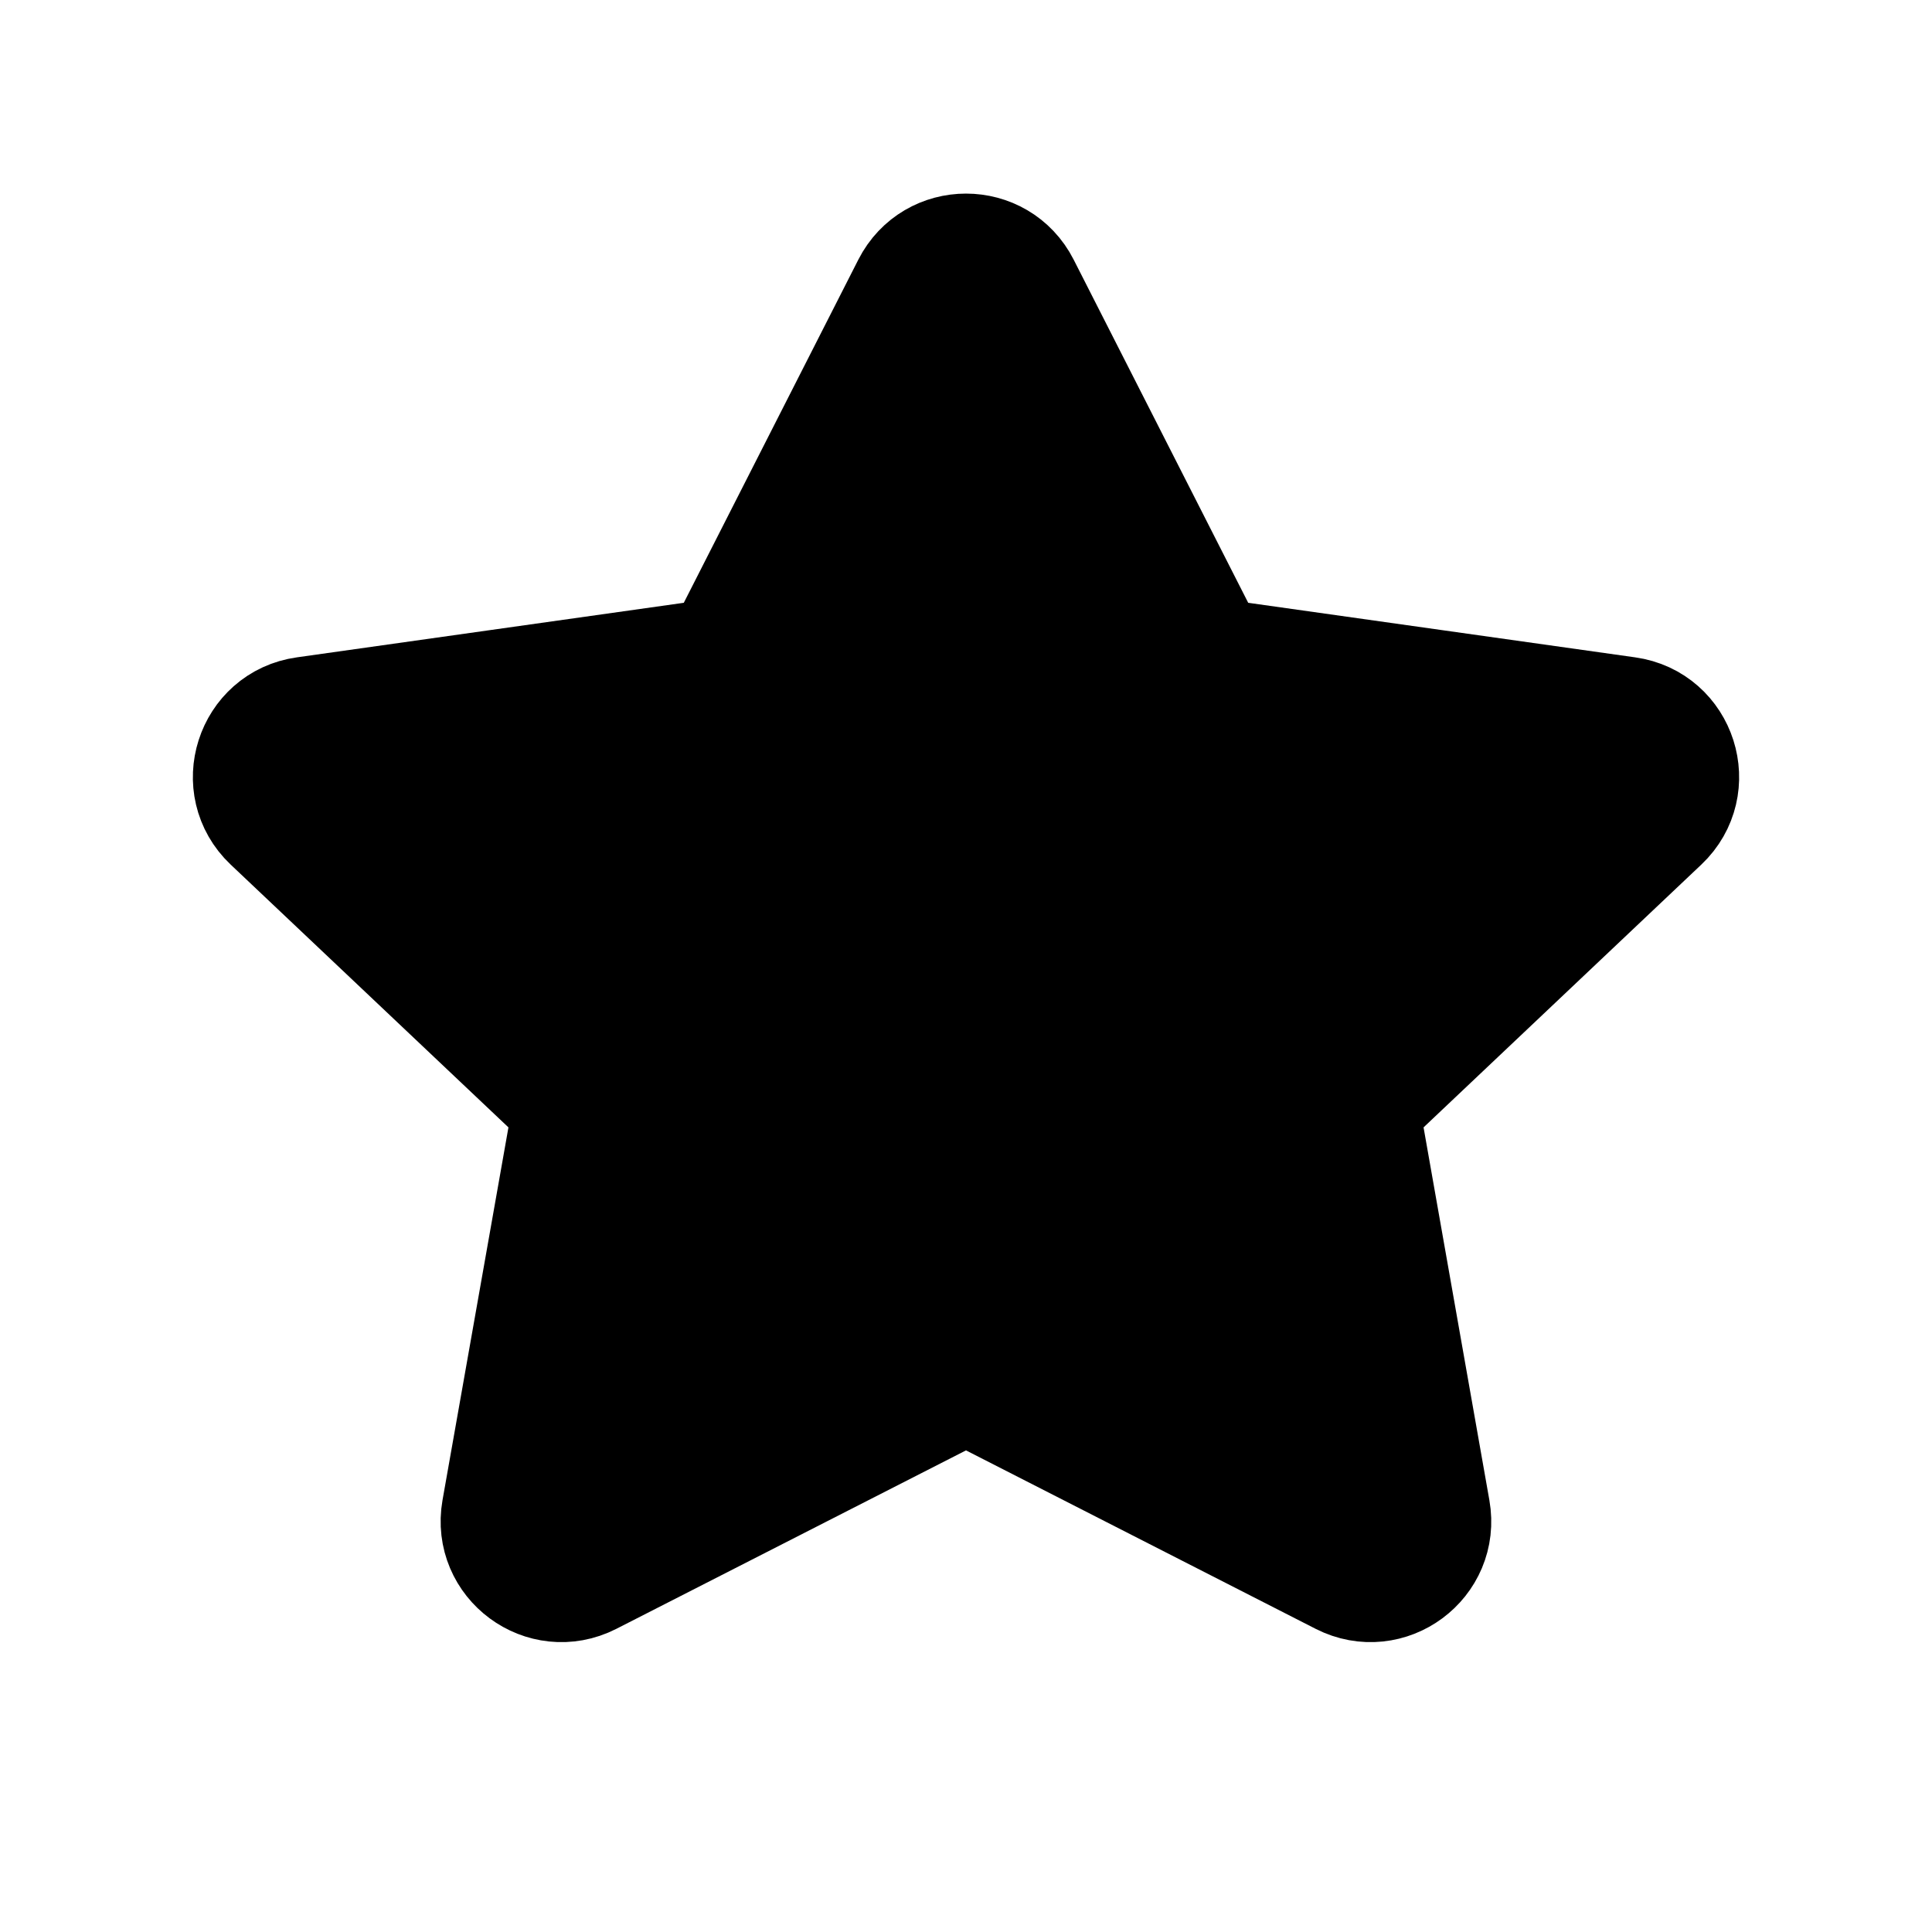
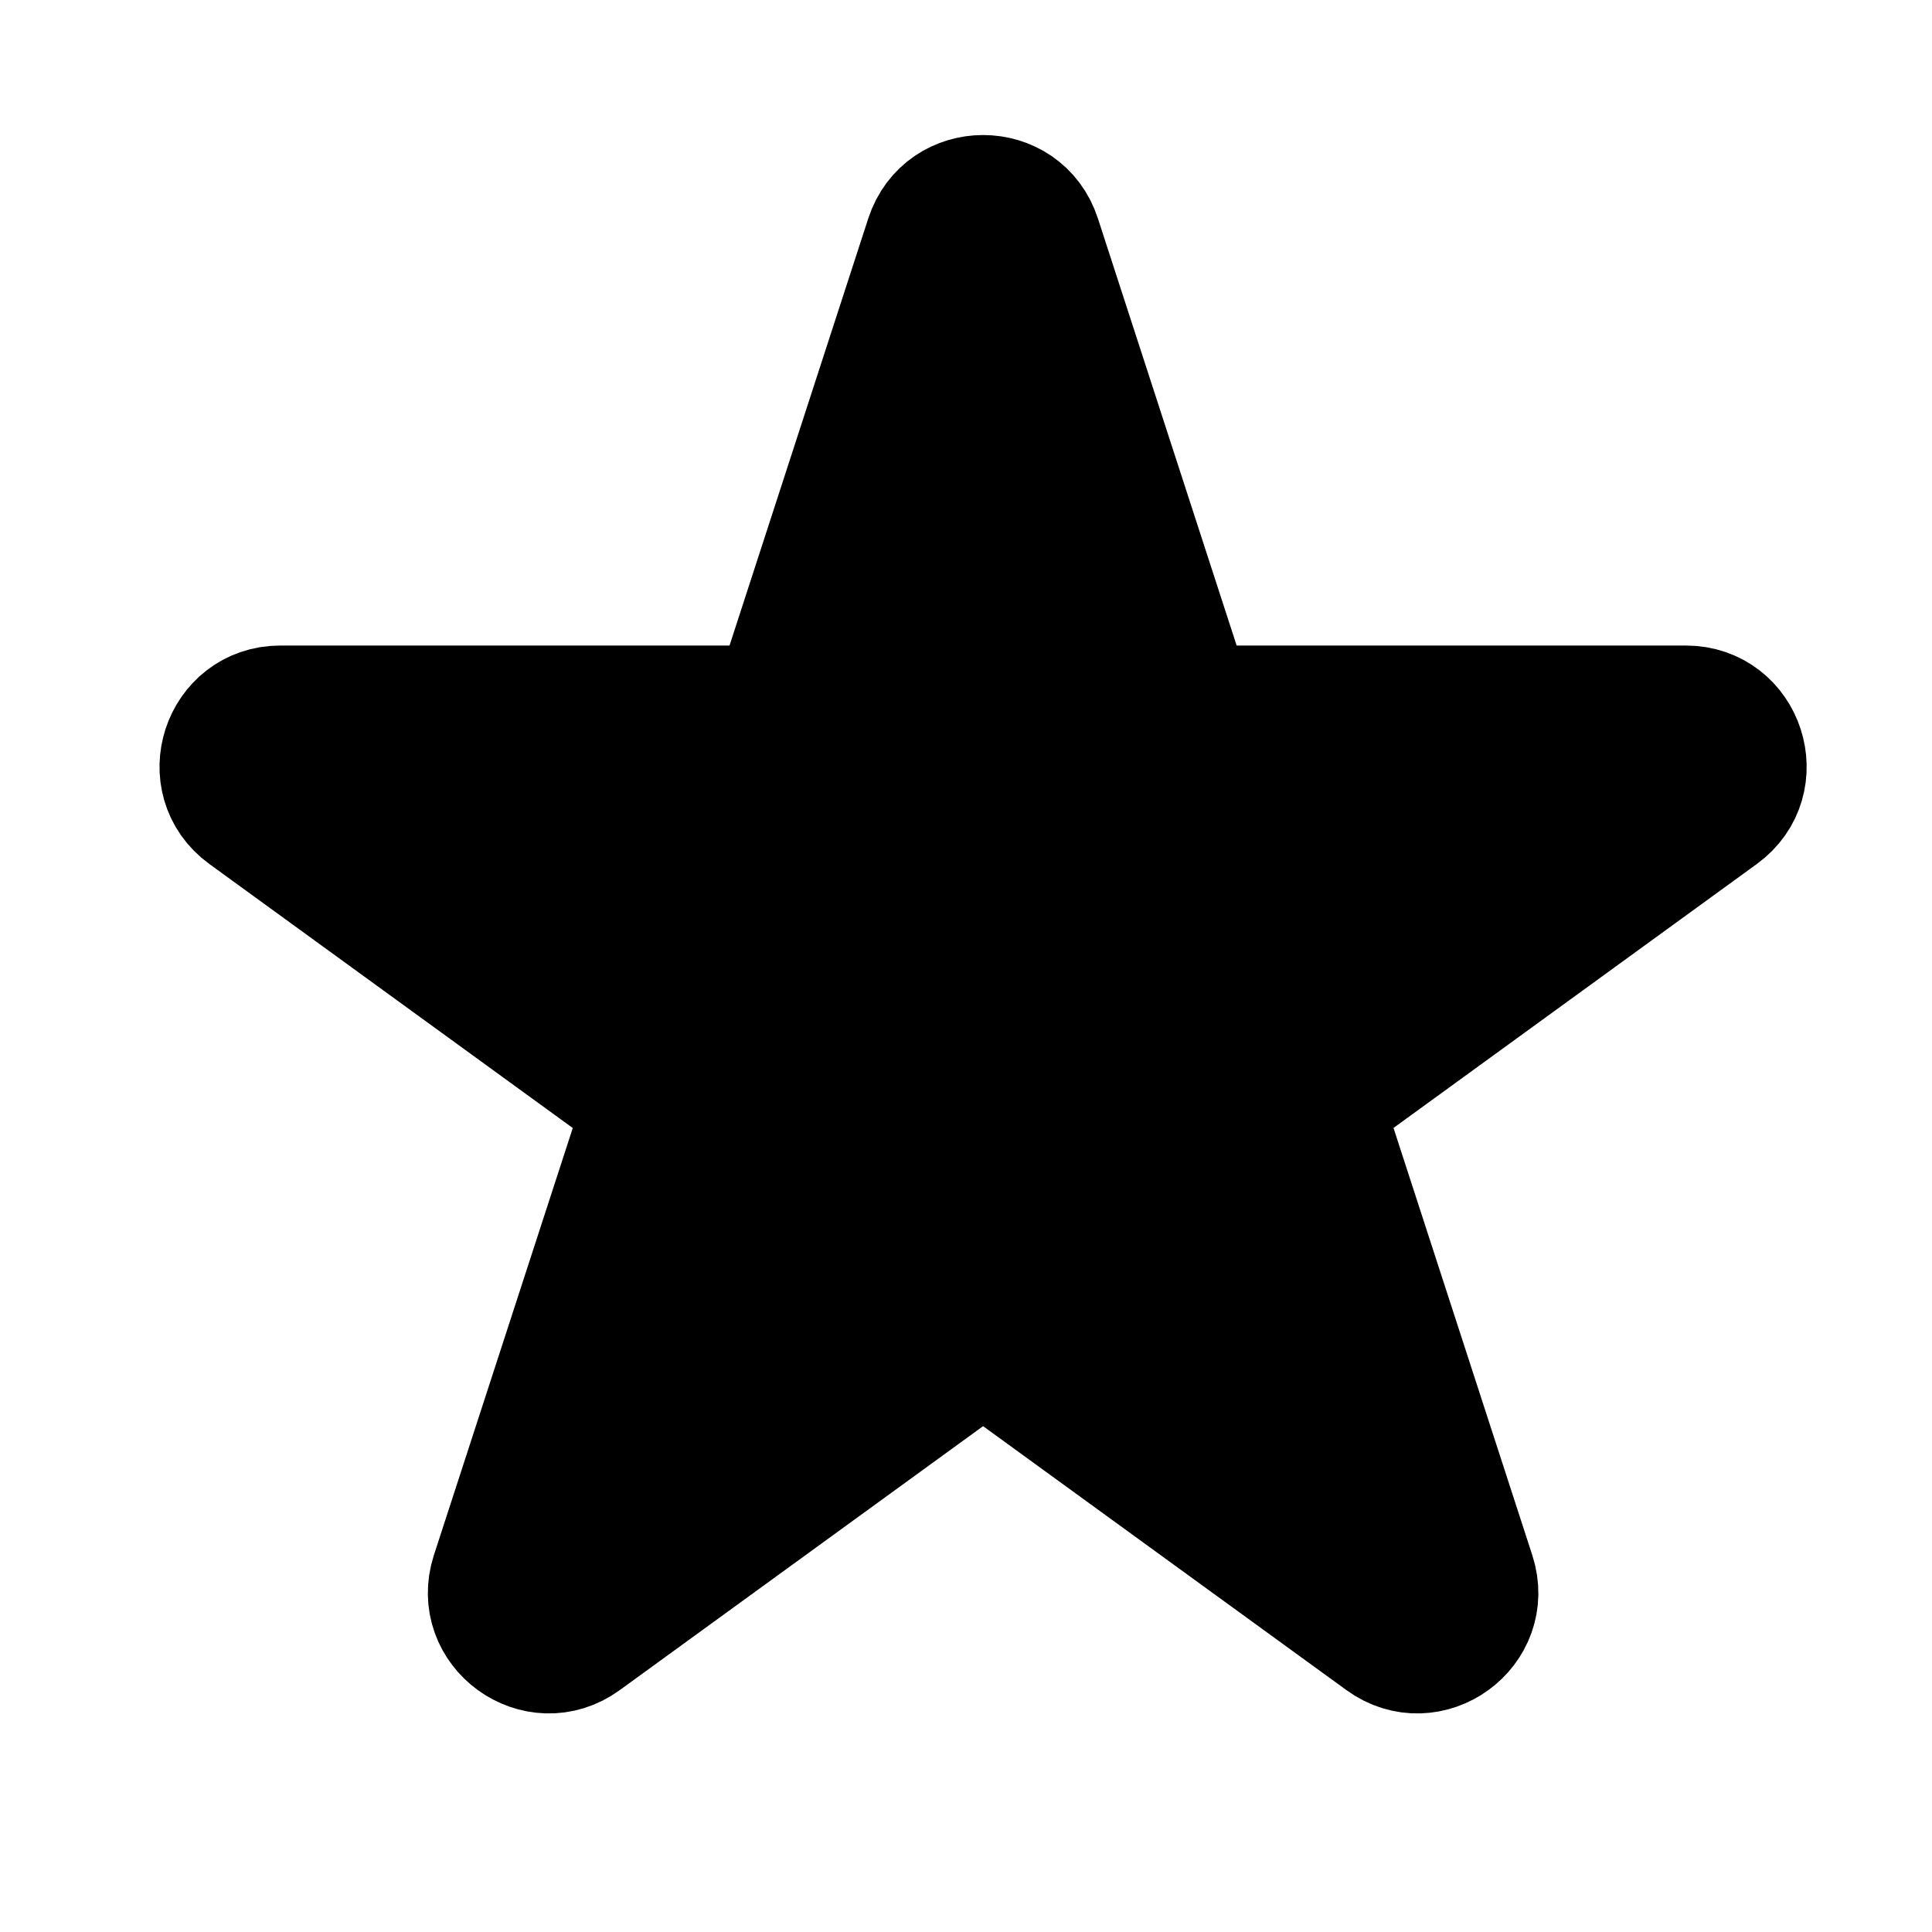
<svg xmlns="http://www.w3.org/2000/svg" width="16" height="16" viewBox="0 0 16 16" fill="none">
-   <path d="M7.554 2.377C7.74 2.012 8.26 2.012 8.446 2.377L9.891 5.218C9.965 5.364 10.105 5.464 10.266 5.487L13.472 5.939C13.887 5.997 14.05 6.509 13.746 6.797L11.446 8.973C11.323 9.089 11.268 9.258 11.297 9.424L11.842 12.511C11.914 12.918 11.491 13.231 11.123 13.044L8.227 11.566C8.085 11.493 7.915 11.493 7.773 11.566L4.877 13.044C4.509 13.231 4.086 12.918 4.157 12.511L4.703 9.424C4.732 9.258 4.677 9.089 4.554 8.973L2.254 6.797C1.95 6.509 2.113 5.997 2.528 5.939L5.734 5.487C5.895 5.464 6.035 5.364 6.109 5.218L7.554 2.377Z" fill="black" stroke="black" stroke-linejoin="round" />
+   <path d="M7.666 1.964C7.816 1.503 8.467 1.503 8.617 1.964L9.766 5.501C9.833 5.707 10.025 5.846 10.242 5.846H13.961C14.445 5.846 14.647 6.466 14.255 6.751L11.246 8.937C11.071 9.064 10.998 9.29 11.065 9.496L12.214 13.033C12.364 13.494 11.836 13.877 11.444 13.592L8.435 11.406C8.26 11.279 8.023 11.279 7.848 11.406L4.839 13.592C4.447 13.877 3.92 13.494 4.069 13.033L5.219 9.496C5.286 9.29 5.212 9.064 5.037 8.937L2.028 6.751C1.636 6.466 1.838 5.846 2.322 5.846H6.041C6.258 5.846 6.45 5.707 6.517 5.501L7.666 1.964Z" fill="black" stroke="black" stroke-linejoin="round" />
</svg>
